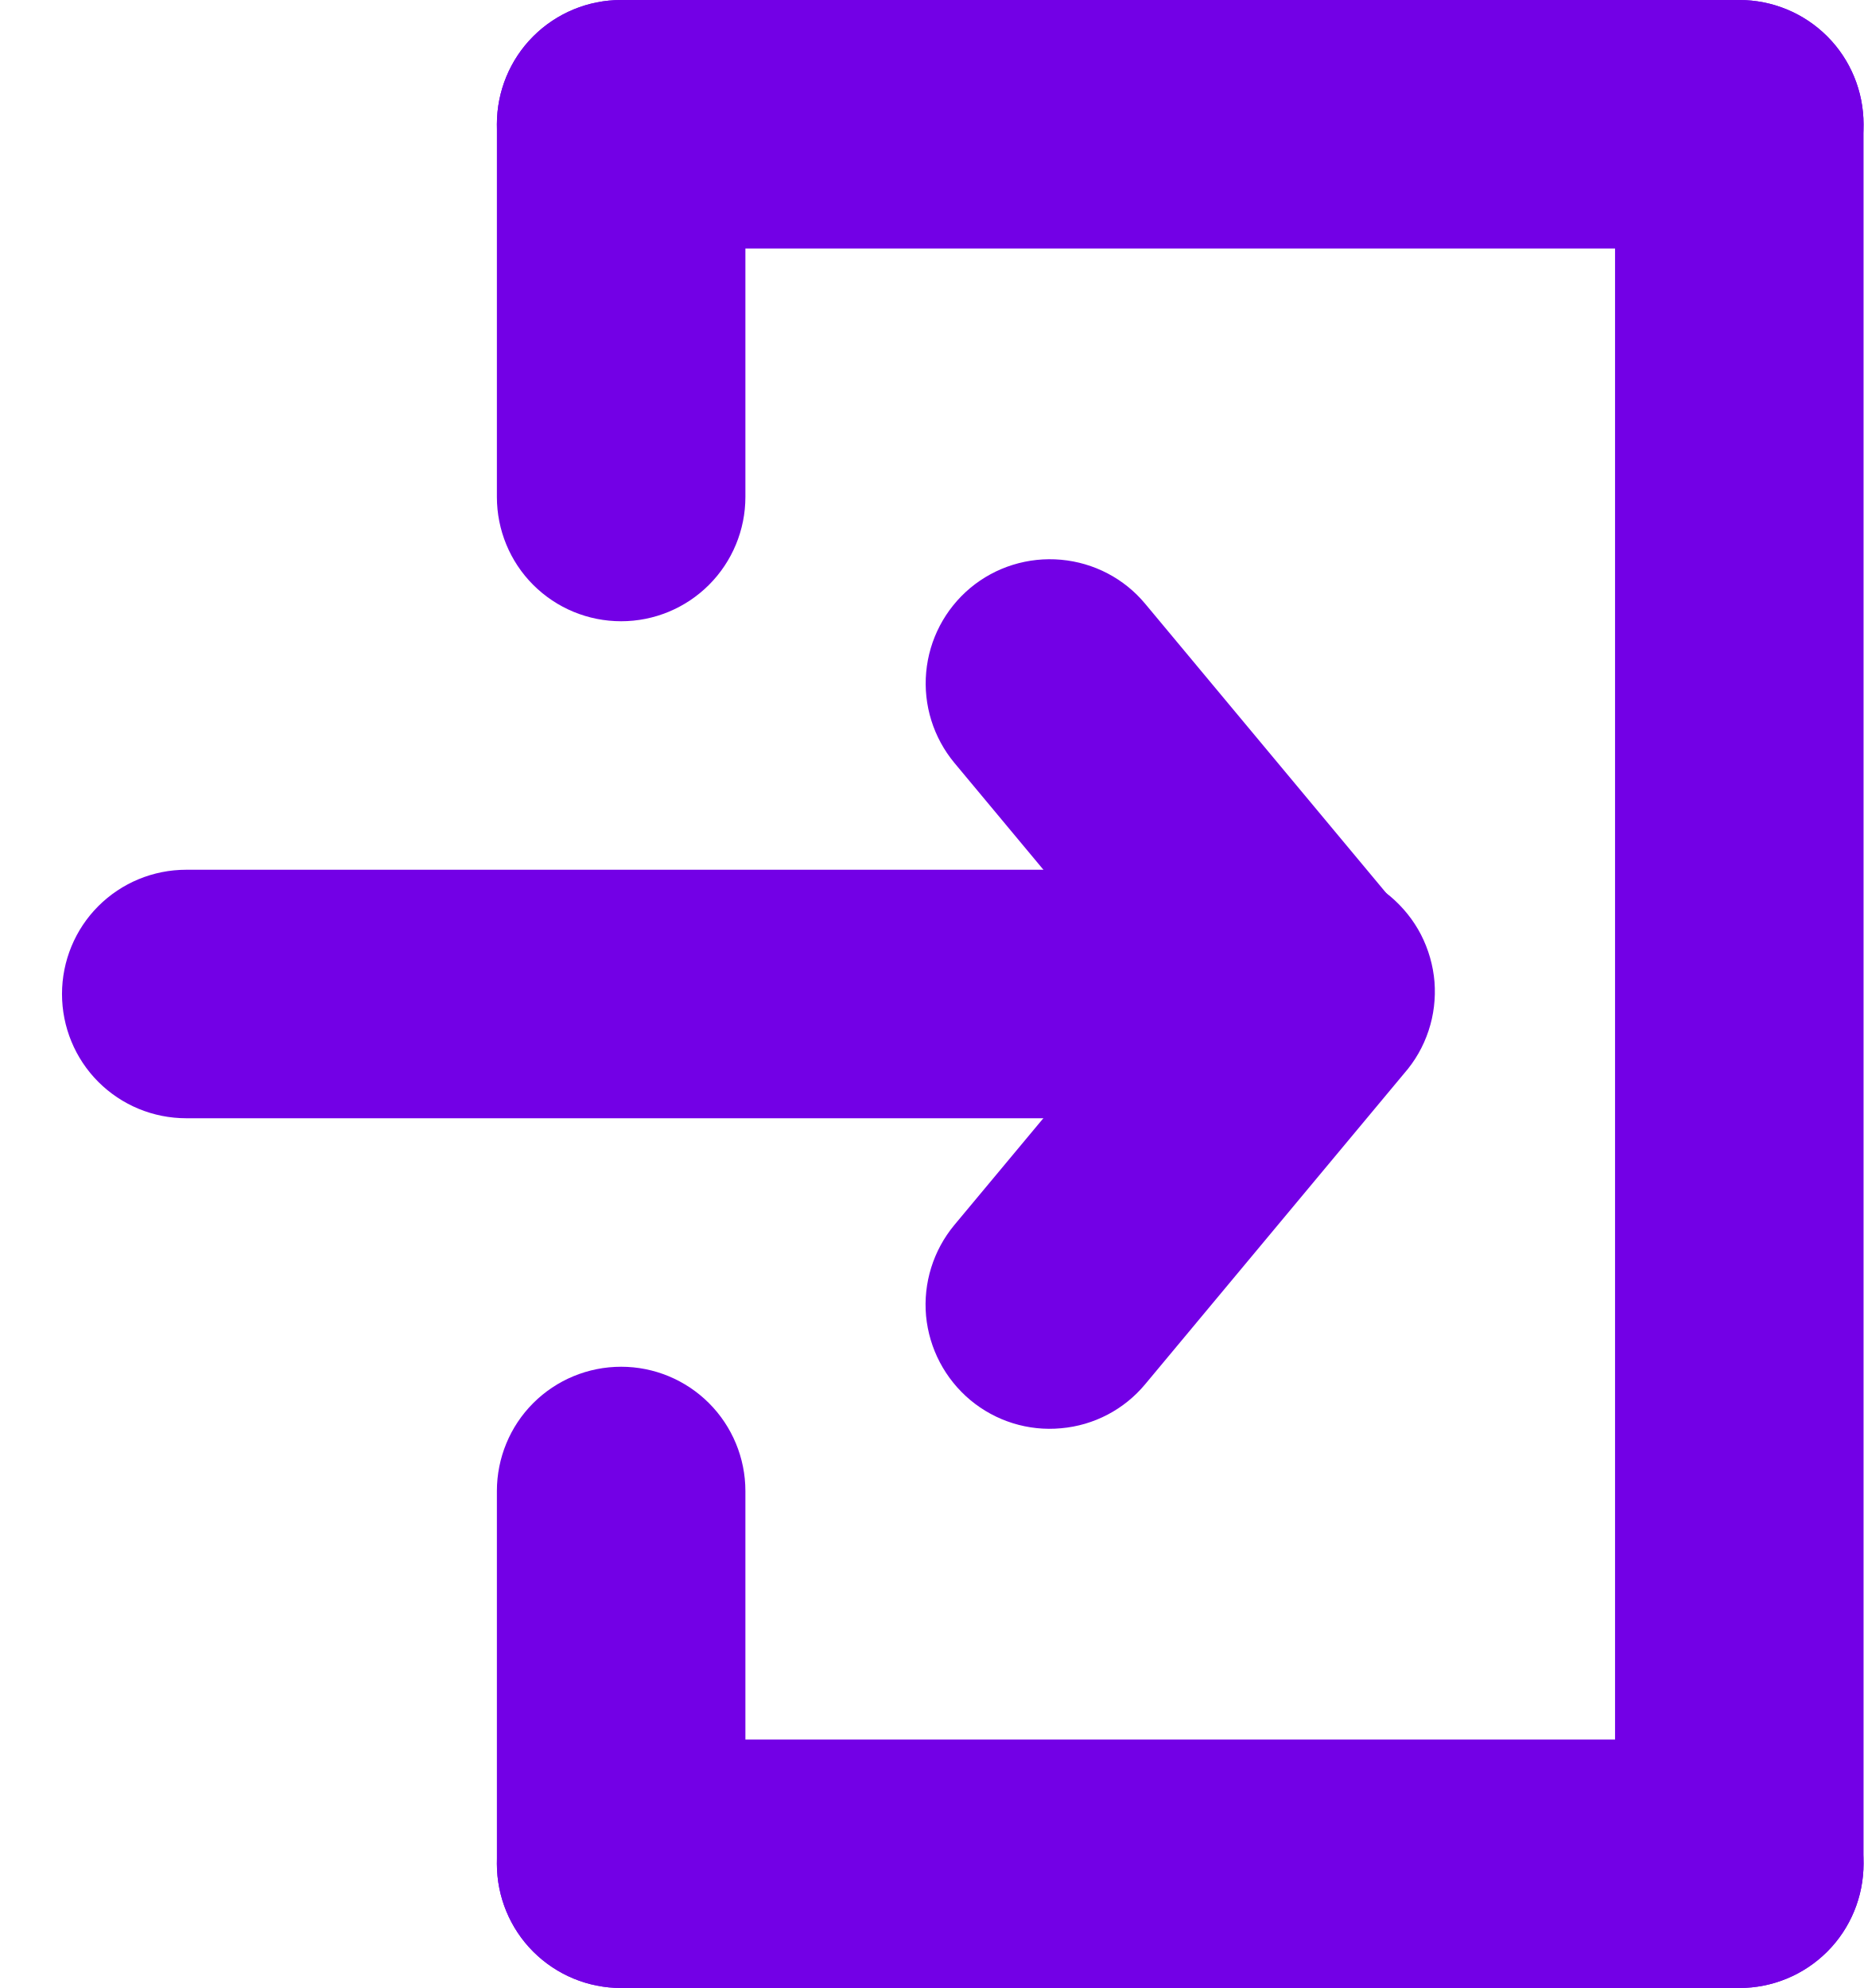
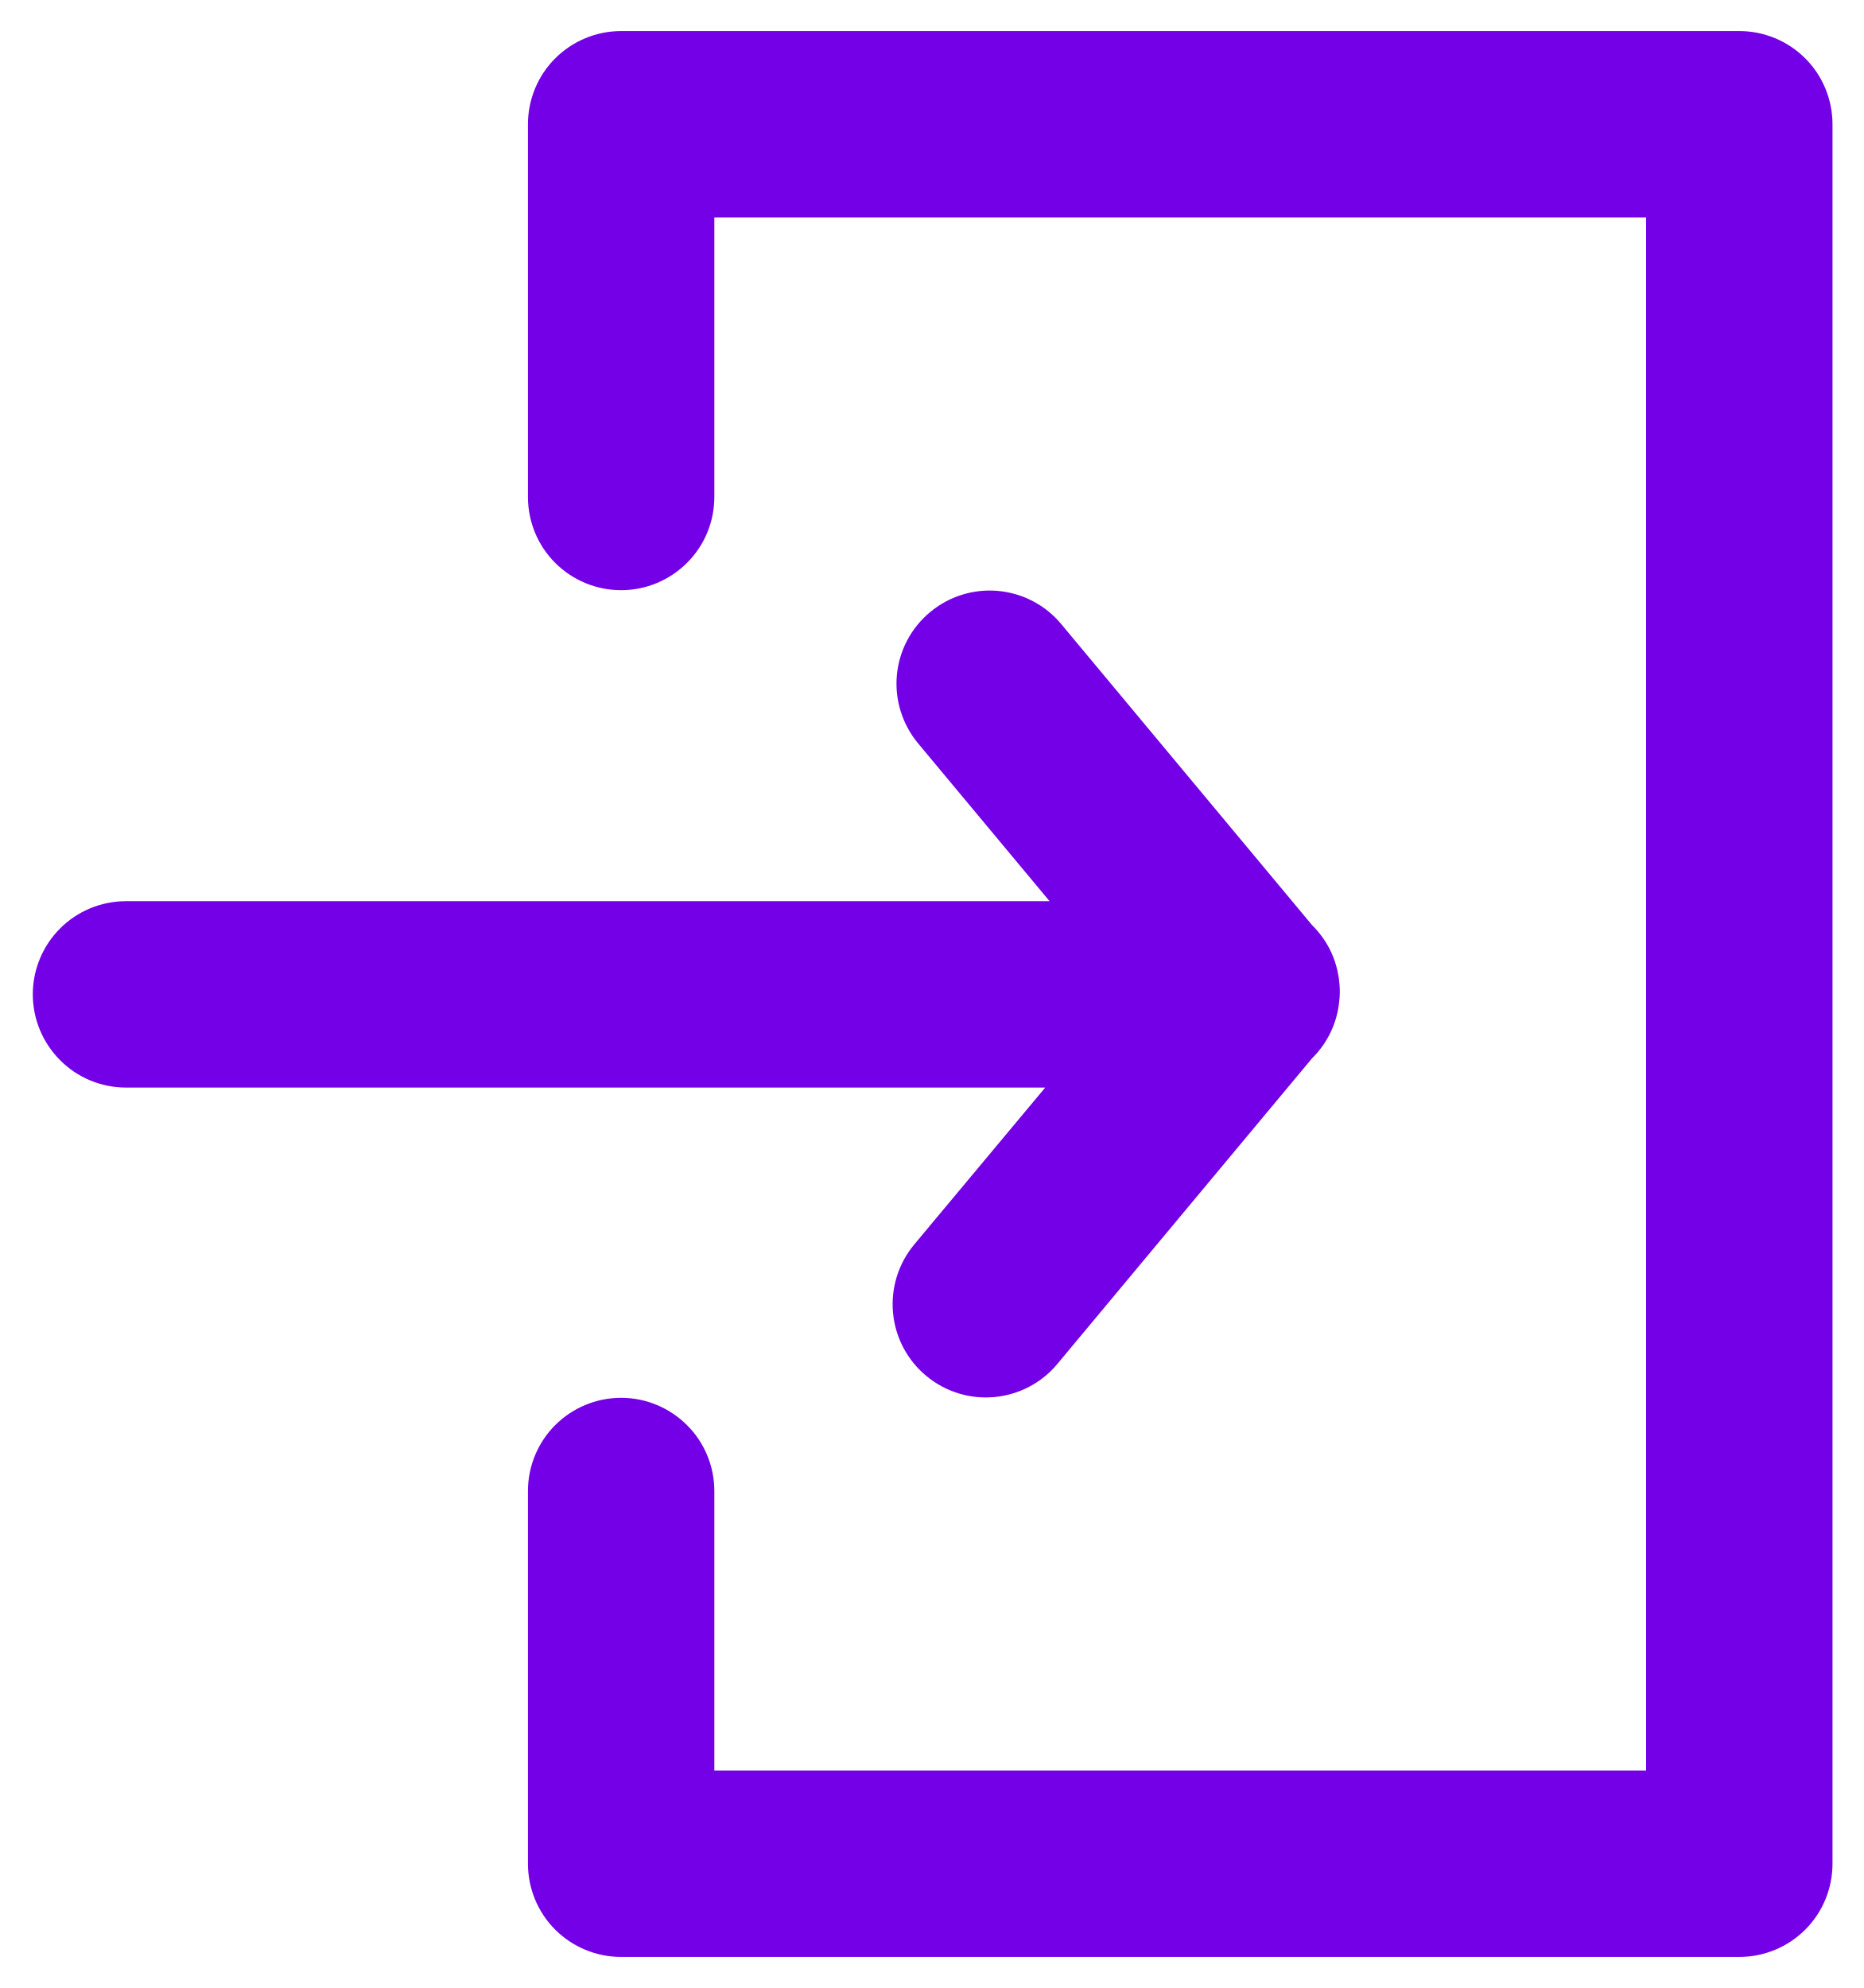
<svg xmlns="http://www.w3.org/2000/svg" width="15" height="16" viewBox="0 0 15 16" fill="none">
-   <path fill-rule="evenodd" clip-rule="evenodd" d="M7.809 4.732C8.013 4.562 8.276 4.481 8.54 4.505C8.804 4.529 9.048 4.656 9.217 4.86L11.3 7.36C11.463 7.564 11.539 7.824 11.512 8.084C11.485 8.344 11.358 8.583 11.157 8.75C10.957 8.917 10.699 8.999 10.438 8.978C10.178 8.958 9.936 8.836 9.764 8.64L7.681 6.14C7.512 5.936 7.43 5.674 7.454 5.41C7.478 5.145 7.606 4.902 7.809 4.732Z" fill="#7300E6" />
-   <path fill-rule="evenodd" clip-rule="evenodd" d="M7.809 11.268C7.606 11.098 7.478 10.855 7.453 10.591C7.429 10.327 7.511 10.064 7.68 9.86L9.764 7.36C9.847 7.256 9.95 7.169 10.067 7.105C10.184 7.041 10.313 7 10.445 6.987C10.578 6.973 10.712 6.986 10.839 7.025C10.967 7.064 11.085 7.128 11.188 7.213C11.29 7.299 11.375 7.404 11.436 7.522C11.497 7.641 11.534 7.77 11.545 7.903C11.555 8.036 11.539 8.17 11.497 8.296C11.455 8.423 11.388 8.54 11.3 8.64L9.217 11.14C9.048 11.344 8.804 11.472 8.54 11.495C8.276 11.52 8.013 11.438 7.809 11.268Z" fill="#7300E6" />
-   <path fill-rule="evenodd" clip-rule="evenodd" d="M0.499 8C0.499 7.735 0.604 7.48 0.791 7.293C0.979 7.105 1.233 7 1.499 7L8.999 7C9.264 7 9.518 7.105 9.706 7.293C9.893 7.48 9.999 7.735 9.999 8C9.999 8.265 9.893 8.52 9.706 8.707C9.518 8.895 9.264 9 8.999 9L1.499 9C1.233 9 0.979 8.895 0.791 8.707C0.604 8.52 0.499 8.265 0.499 8ZM14.998 15C14.998 15.265 14.893 15.52 14.706 15.707C14.518 15.895 14.264 16 13.998 16L4.999 16C4.733 16 4.479 15.895 4.291 15.707C4.104 15.52 3.999 15.265 3.999 15C3.999 14.735 4.104 14.48 4.291 14.293C4.479 14.105 4.733 14 4.999 14L13.998 14C14.264 14 14.518 14.105 14.706 14.293C14.893 14.48 14.998 14.735 14.998 15ZM14.998 1C14.998 1.265 14.893 1.52 14.706 1.707C14.518 1.895 14.264 2 13.998 2L4.999 2C4.733 2 4.479 1.895 4.291 1.707C4.104 1.52 3.999 1.265 3.999 1C3.999 0.735 4.104 0.48 4.291 0.293C4.479 0.105 4.733 -8.97414e-07 4.999 -8.74228e-07L13.998 -8.74228e-08C14.264 -6.42368e-08 14.518 0.105 14.706 0.293C14.893 0.48 14.998 0.735 14.998 1Z" fill="#7300E6" />
-   <path fill-rule="evenodd" clip-rule="evenodd" d="M4.999 16C4.733 16 4.479 15.895 4.291 15.707C4.104 15.52 3.999 15.265 3.999 15L3.999 12C3.999 11.735 4.104 11.48 4.291 11.293C4.479 11.105 4.733 11 4.999 11C5.264 11 5.518 11.105 5.706 11.293C5.893 11.48 5.999 11.735 5.999 12L5.999 15C5.999 15.265 5.893 15.52 5.706 15.707C5.518 15.895 5.264 16 4.999 16ZM4.999 5C4.733 5 4.479 4.895 4.291 4.707C4.104 4.52 3.999 4.265 3.999 4L3.999 1C3.999 0.735 4.104 0.48 4.291 0.293C4.479 0.105 4.733 -8.97414e-07 4.999 -8.74228e-07C5.264 -8.51042e-07 5.518 0.105 5.706 0.293C5.893 0.48 5.999 0.735 5.999 1L5.999 4C5.999 4.265 5.893 4.52 5.706 4.707C5.518 4.895 5.264 5 4.999 5ZM13.998 16C13.733 16 13.479 15.895 13.291 15.707C13.104 15.52 12.998 15.265 12.998 15L12.998 1C12.998 0.735 13.104 0.48 13.291 0.293C13.479 0.105 13.733 -1.10609e-07 13.998 -8.74228e-08C14.264 -6.42368e-08 14.518 0.105 14.706 0.293C14.893 0.48 14.998 0.735 14.998 1L14.998 15C14.998 15.265 14.893 15.52 14.706 15.707C14.518 15.895 14.264 16 13.998 16Z" fill="#7300E6" />
+   <path fill-rule="evenodd" clip-rule="evenodd" d="M13.248 1.75L5.749 1.75L5.749 4C5.749 4.199 5.67 4.39 5.529 4.53C5.388 4.671 5.197 4.75 4.999 4.75C4.8 4.75 4.609 4.671 4.468 4.53C4.328 4.39 4.249 4.199 4.249 4L4.249 1C4.249 0.801 4.328 0.61 4.468 0.47C4.609 0.329 4.8 0.25 4.999 0.25L13.998 0.25C14.197 0.25 14.388 0.329 14.529 0.47C14.669 0.61 14.748 0.801 14.748 1L14.748 15C14.748 15.199 14.669 15.39 14.529 15.53C14.388 15.671 14.197 15.75 13.998 15.75L4.999 15.75C4.8 15.75 4.609 15.671 4.468 15.53C4.328 15.39 4.249 15.199 4.249 15L4.249 12C4.249 11.801 4.328 11.61 4.468 11.47C4.609 11.329 4.8 11.25 4.999 11.25C5.197 11.25 5.388 11.329 5.529 11.47C5.67 11.61 5.749 11.801 5.749 12L5.749 14.25L13.248 14.25L13.248 1.75Z" fill="#7300E6" />
+   <path fill-rule="evenodd" clip-rule="evenodd" d="M8.002 11.244C7.804 11.262 7.607 11.201 7.454 11.073C7.301 10.946 7.205 10.763 7.187 10.565C7.169 10.367 7.23 10.17 7.357 10.017L8.412 8.753L1.014 8.753C0.815 8.753 0.624 8.674 0.484 8.533C0.343 8.392 0.264 8.201 0.264 8.003C0.264 7.804 0.343 7.613 0.484 7.472C0.624 7.332 0.815 7.253 1.014 7.253L8.447 7.253L7.389 5.983C7.262 5.83 7.2 5.633 7.218 5.435C7.236 5.237 7.332 5.054 7.485 4.927C7.638 4.799 7.835 4.738 8.033 4.756C8.231 4.774 8.414 4.87 8.541 5.023L10.559 7.445L10.566 7.452C10.619 7.506 10.664 7.567 10.699 7.634C10.745 7.723 10.772 7.82 10.78 7.92C10.782 7.941 10.783 7.961 10.783 7.982L10.783 7.983C10.783 8.009 10.781 8.035 10.778 8.061C10.761 8.231 10.686 8.39 10.566 8.511L10.559 8.518L8.51 10.977C8.383 11.13 8.2 11.226 8.002 11.244Z" fill="#7300E6" />
</svg>
